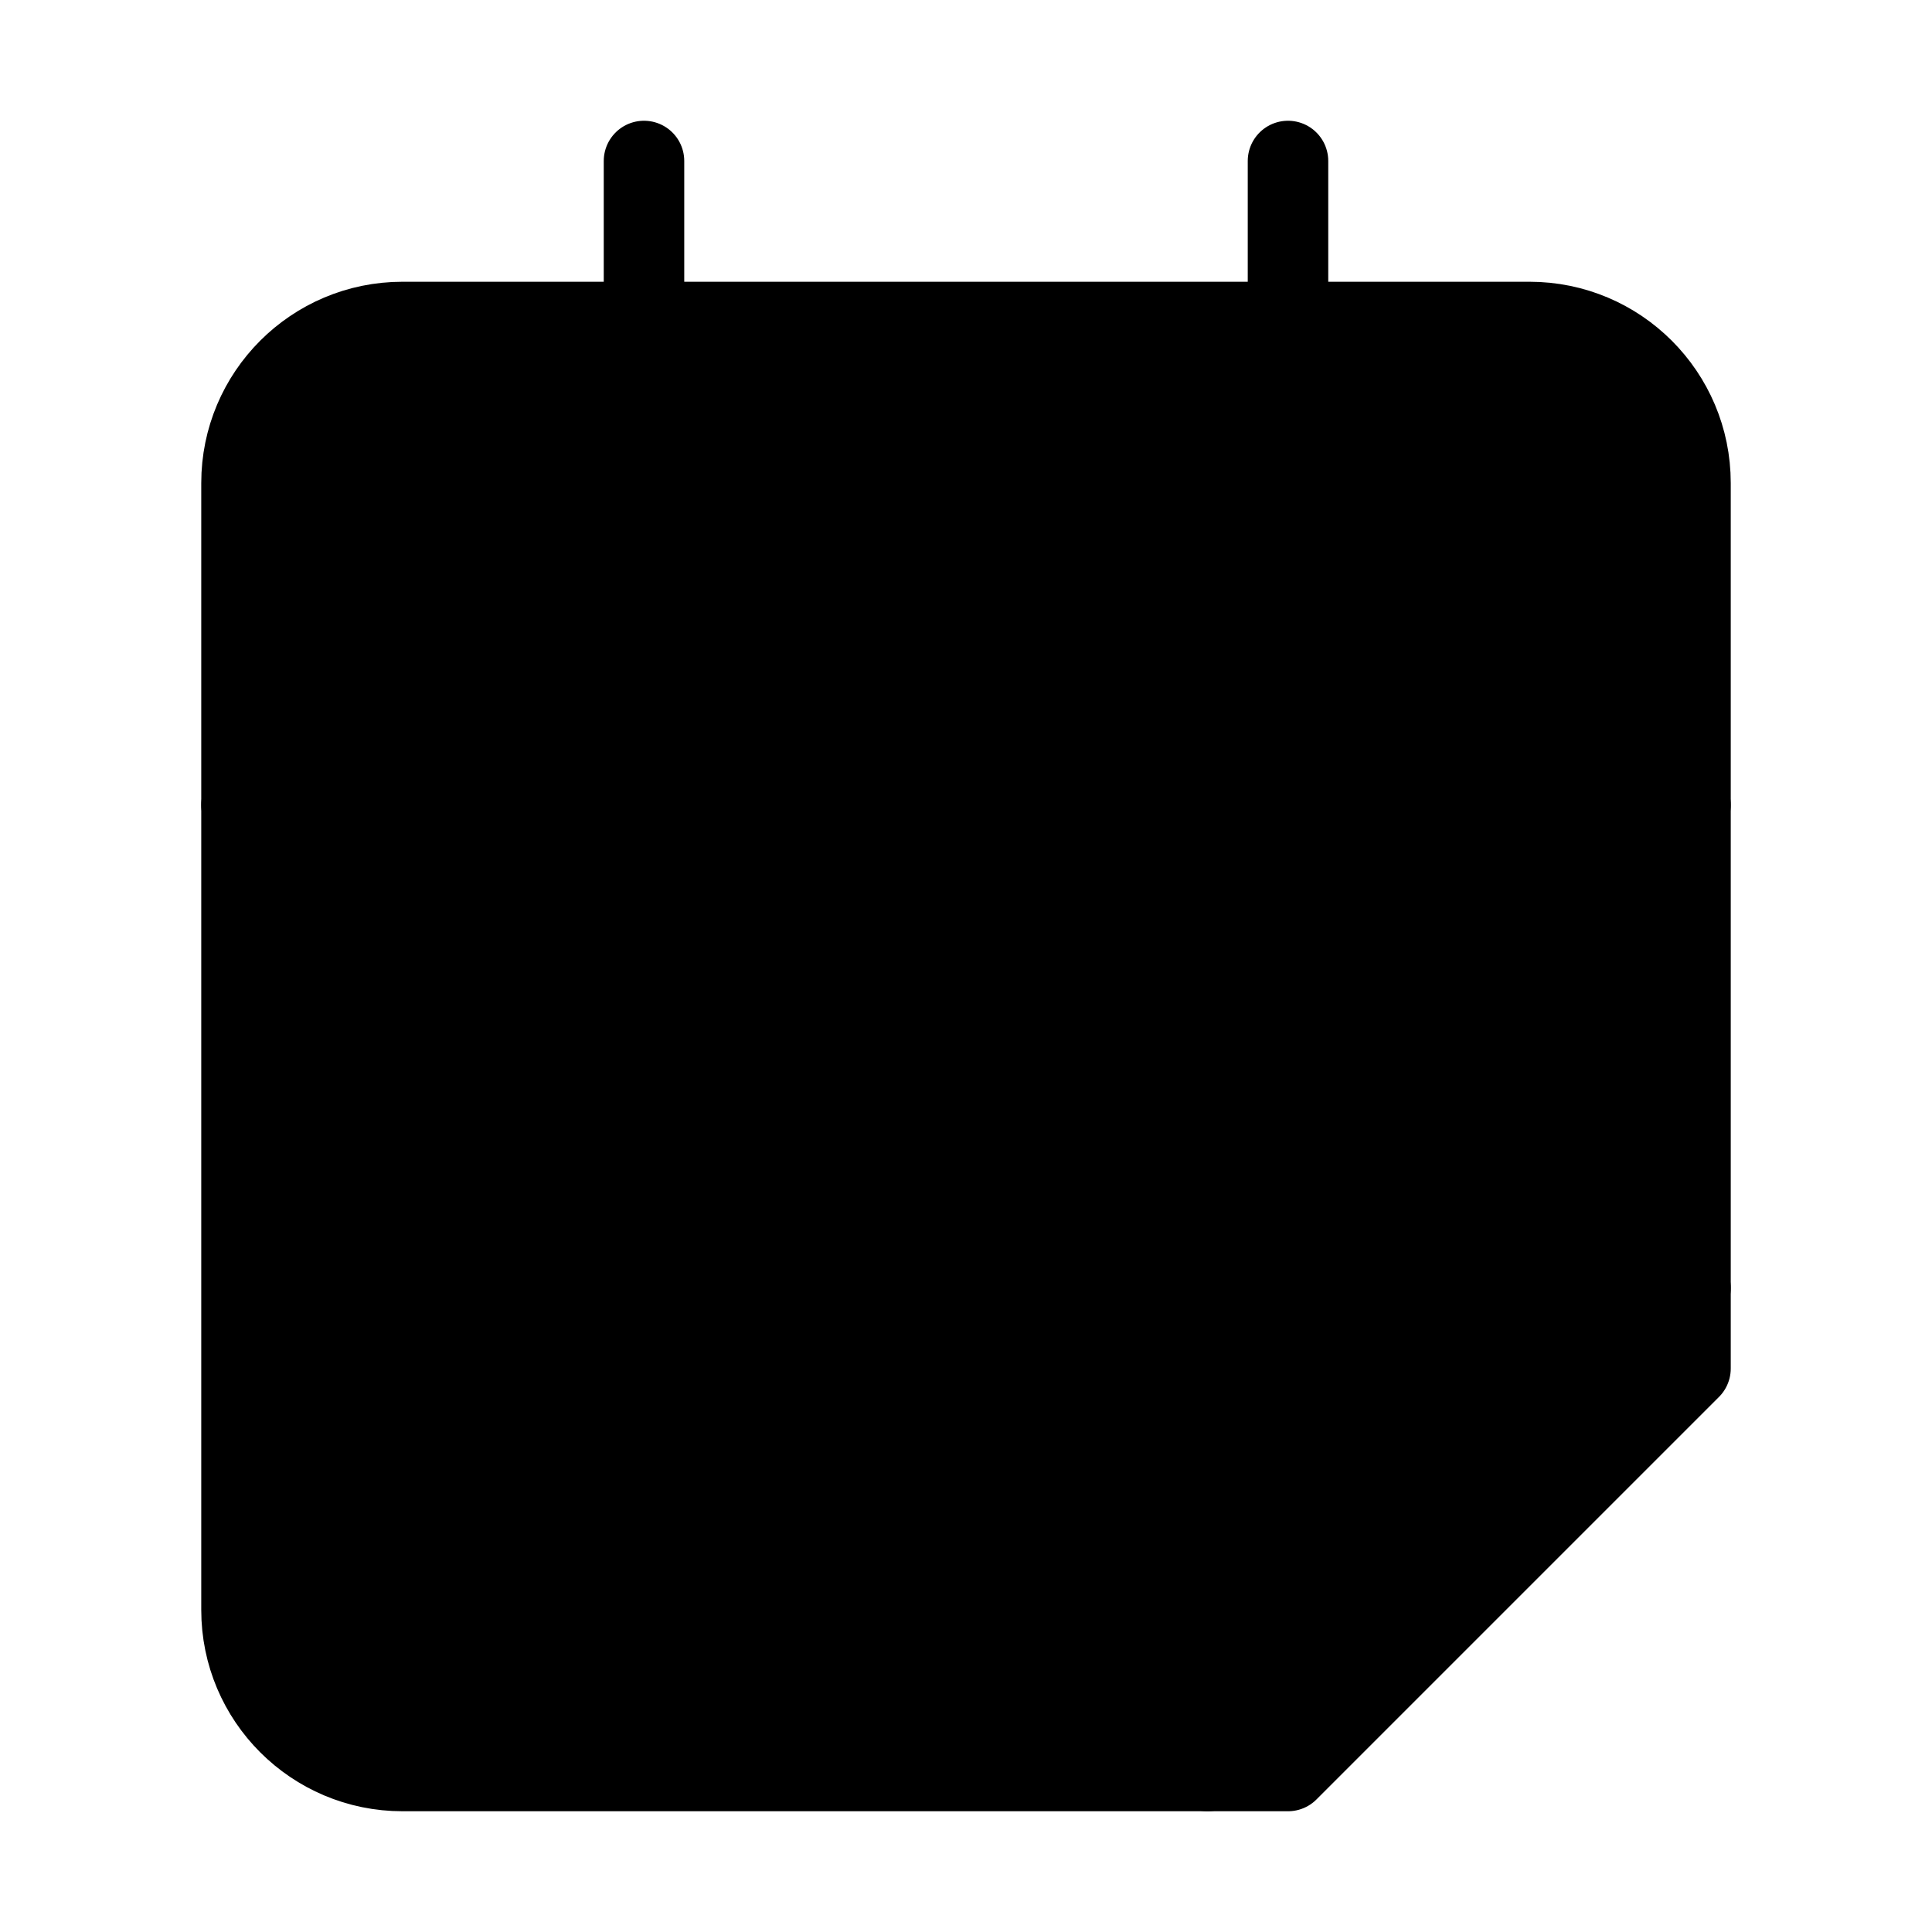
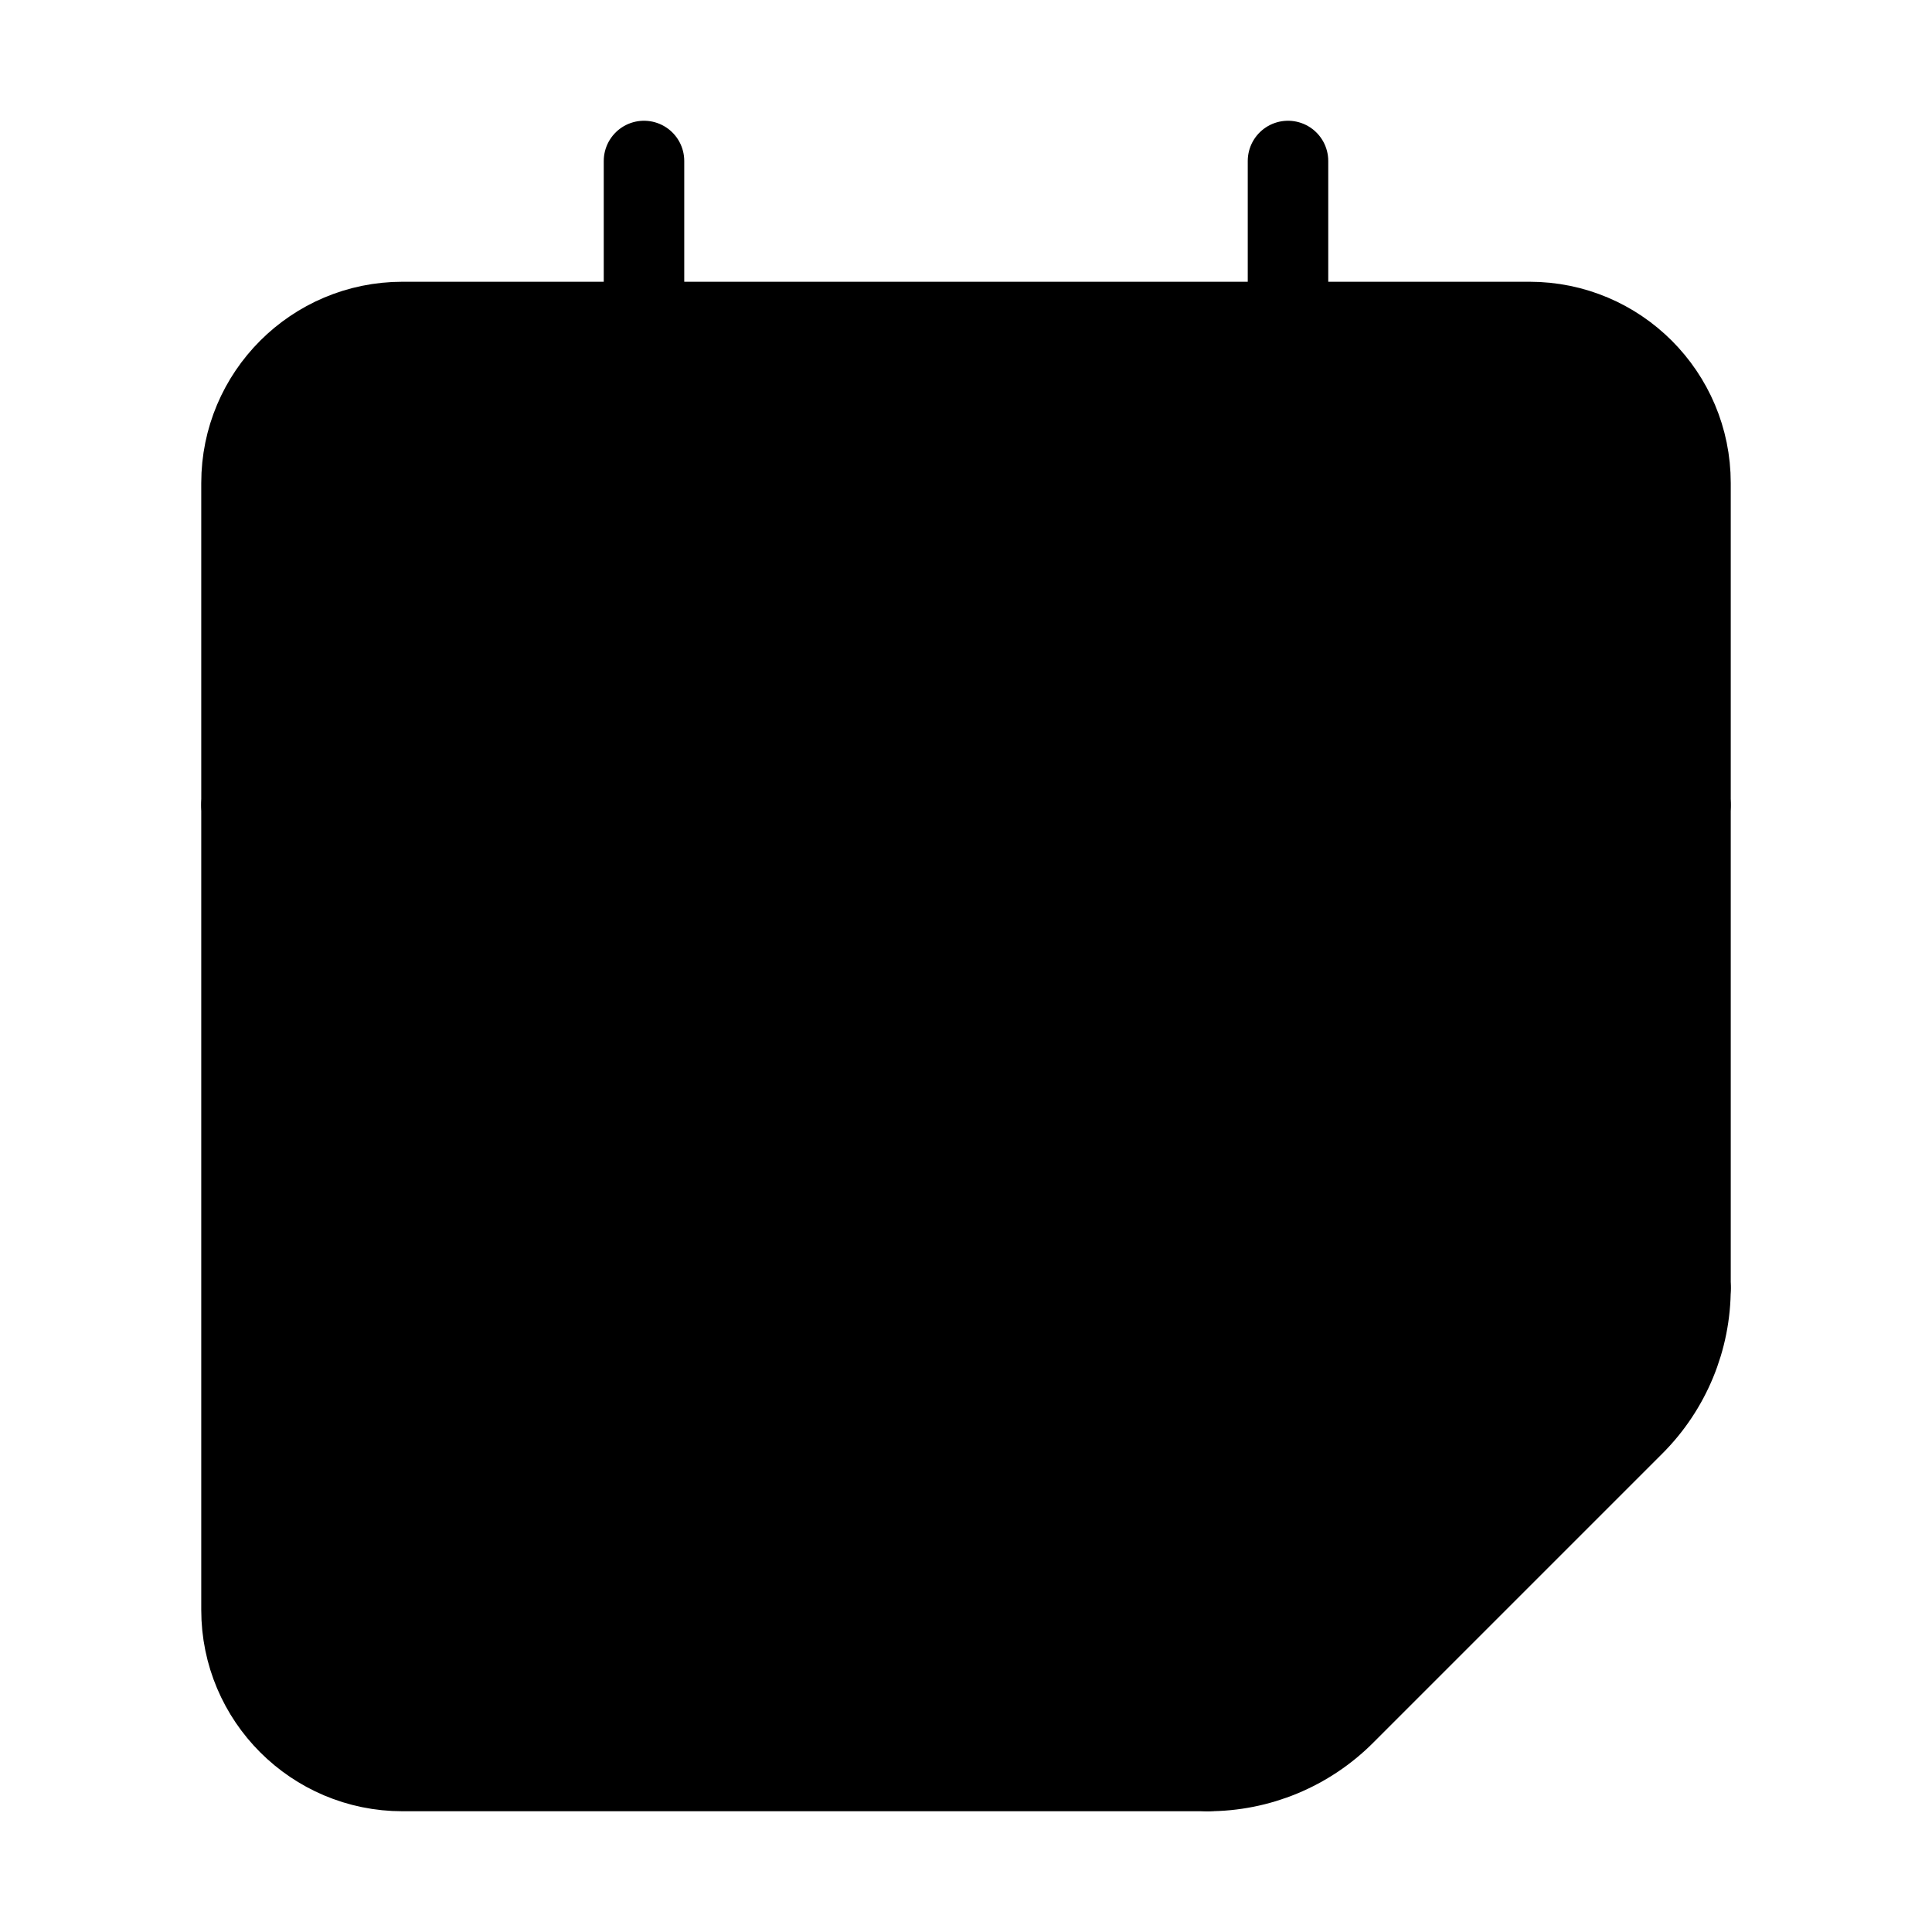
<svg xmlns="http://www.w3.org/2000/svg" width="24" height="24" viewBox="0 0 24 24" fill="currentColor" stroke="currentColor" stroke-width="calc((100vw - 100vh) / 10)" stroke-linecap="round" stroke-linejoin="round">
+   <path vector-effect="non-scaling-stroke" d="M3 20a2 2 0 0 0 2 2h10a2.4 2.4 0 0 0 1.706-.706l3.588-3.588A2.4 2.4 0 0 0 21 16V6a2 2 0 0 0-2-2H5a2 2 0 0 0-2 2z" />
+   <path vector-effect="non-scaling-stroke" d="M15 22v-5a1 1 0 0 1 1-1h5" />
  <path vector-effect="non-scaling-stroke" d="M8 2v4" />
  <path vector-effect="non-scaling-stroke" d="M16 2v4" />
-   <path vector-effect="non-scaling-stroke" d="M21 17V6a2 2 0 0 0-2-2H5a2 2 0 0 0-2 2v14a2 2 0 0 0 2 2h11Z" />
  <path vector-effect="non-scaling-stroke" d="M3 10h18" />
-   <path vector-effect="non-scaling-stroke" d="M15 22v-4a2 2 0 0 1 2-2h4" />
</svg>
